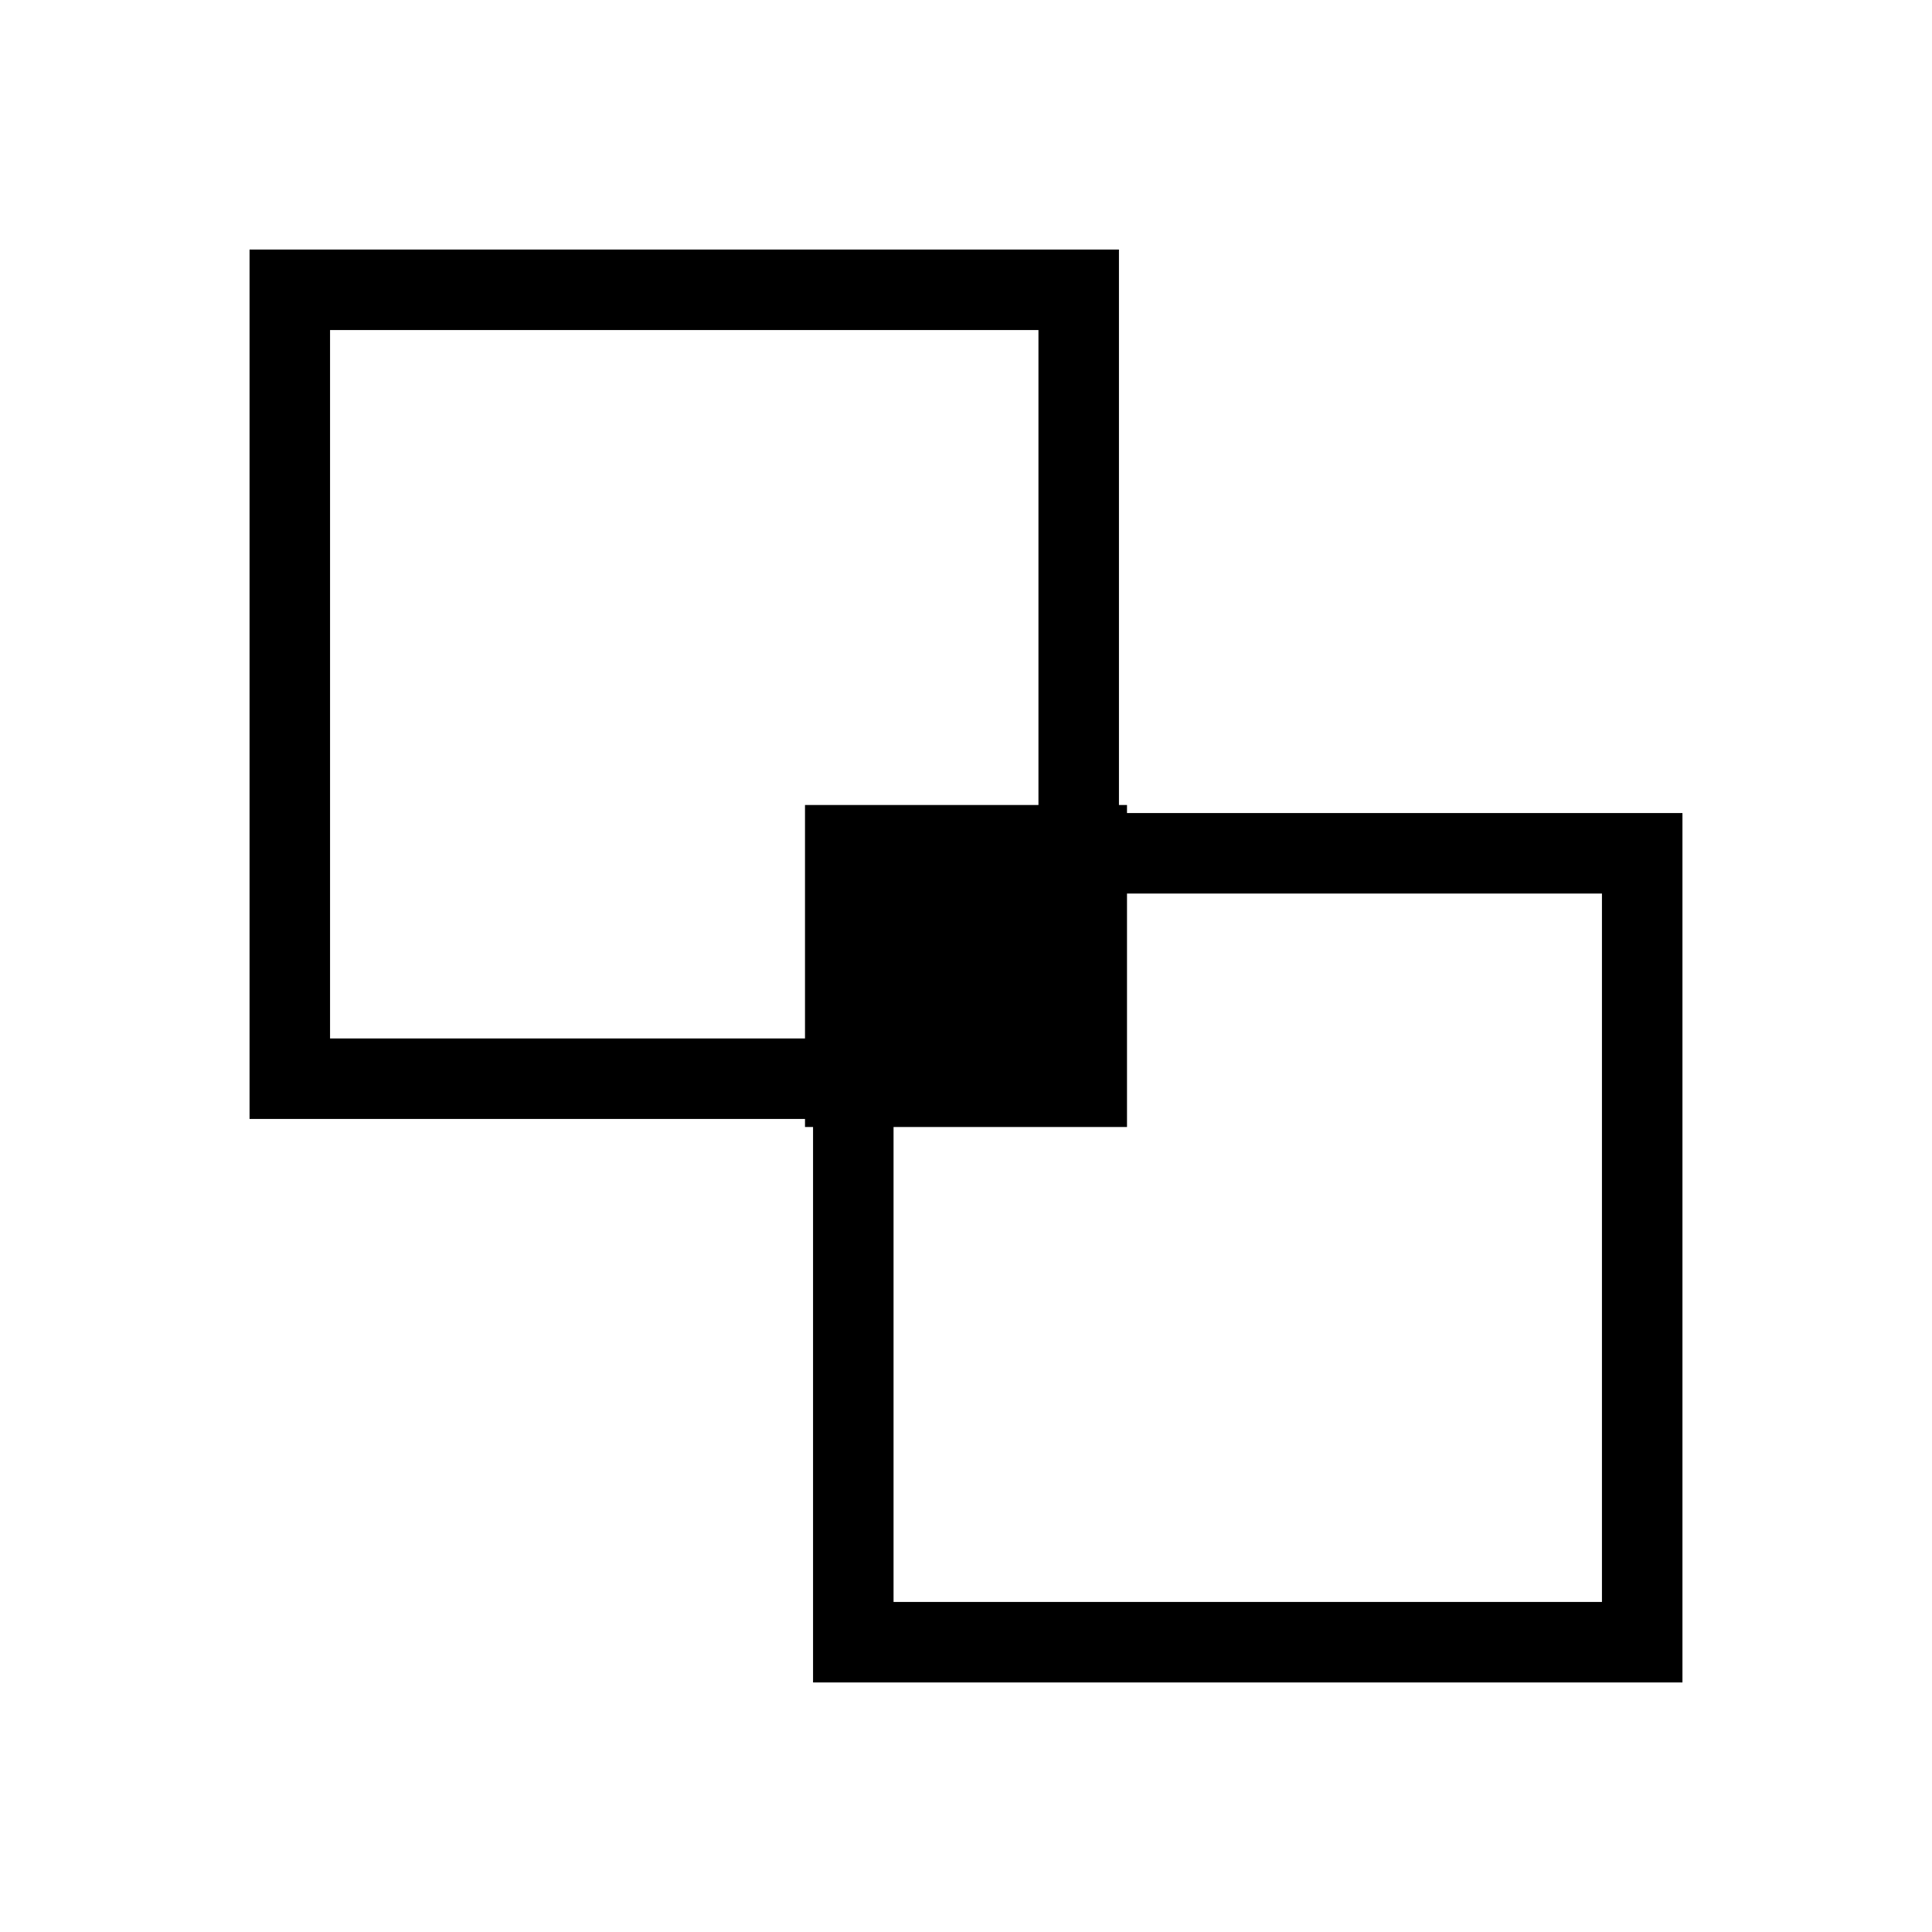
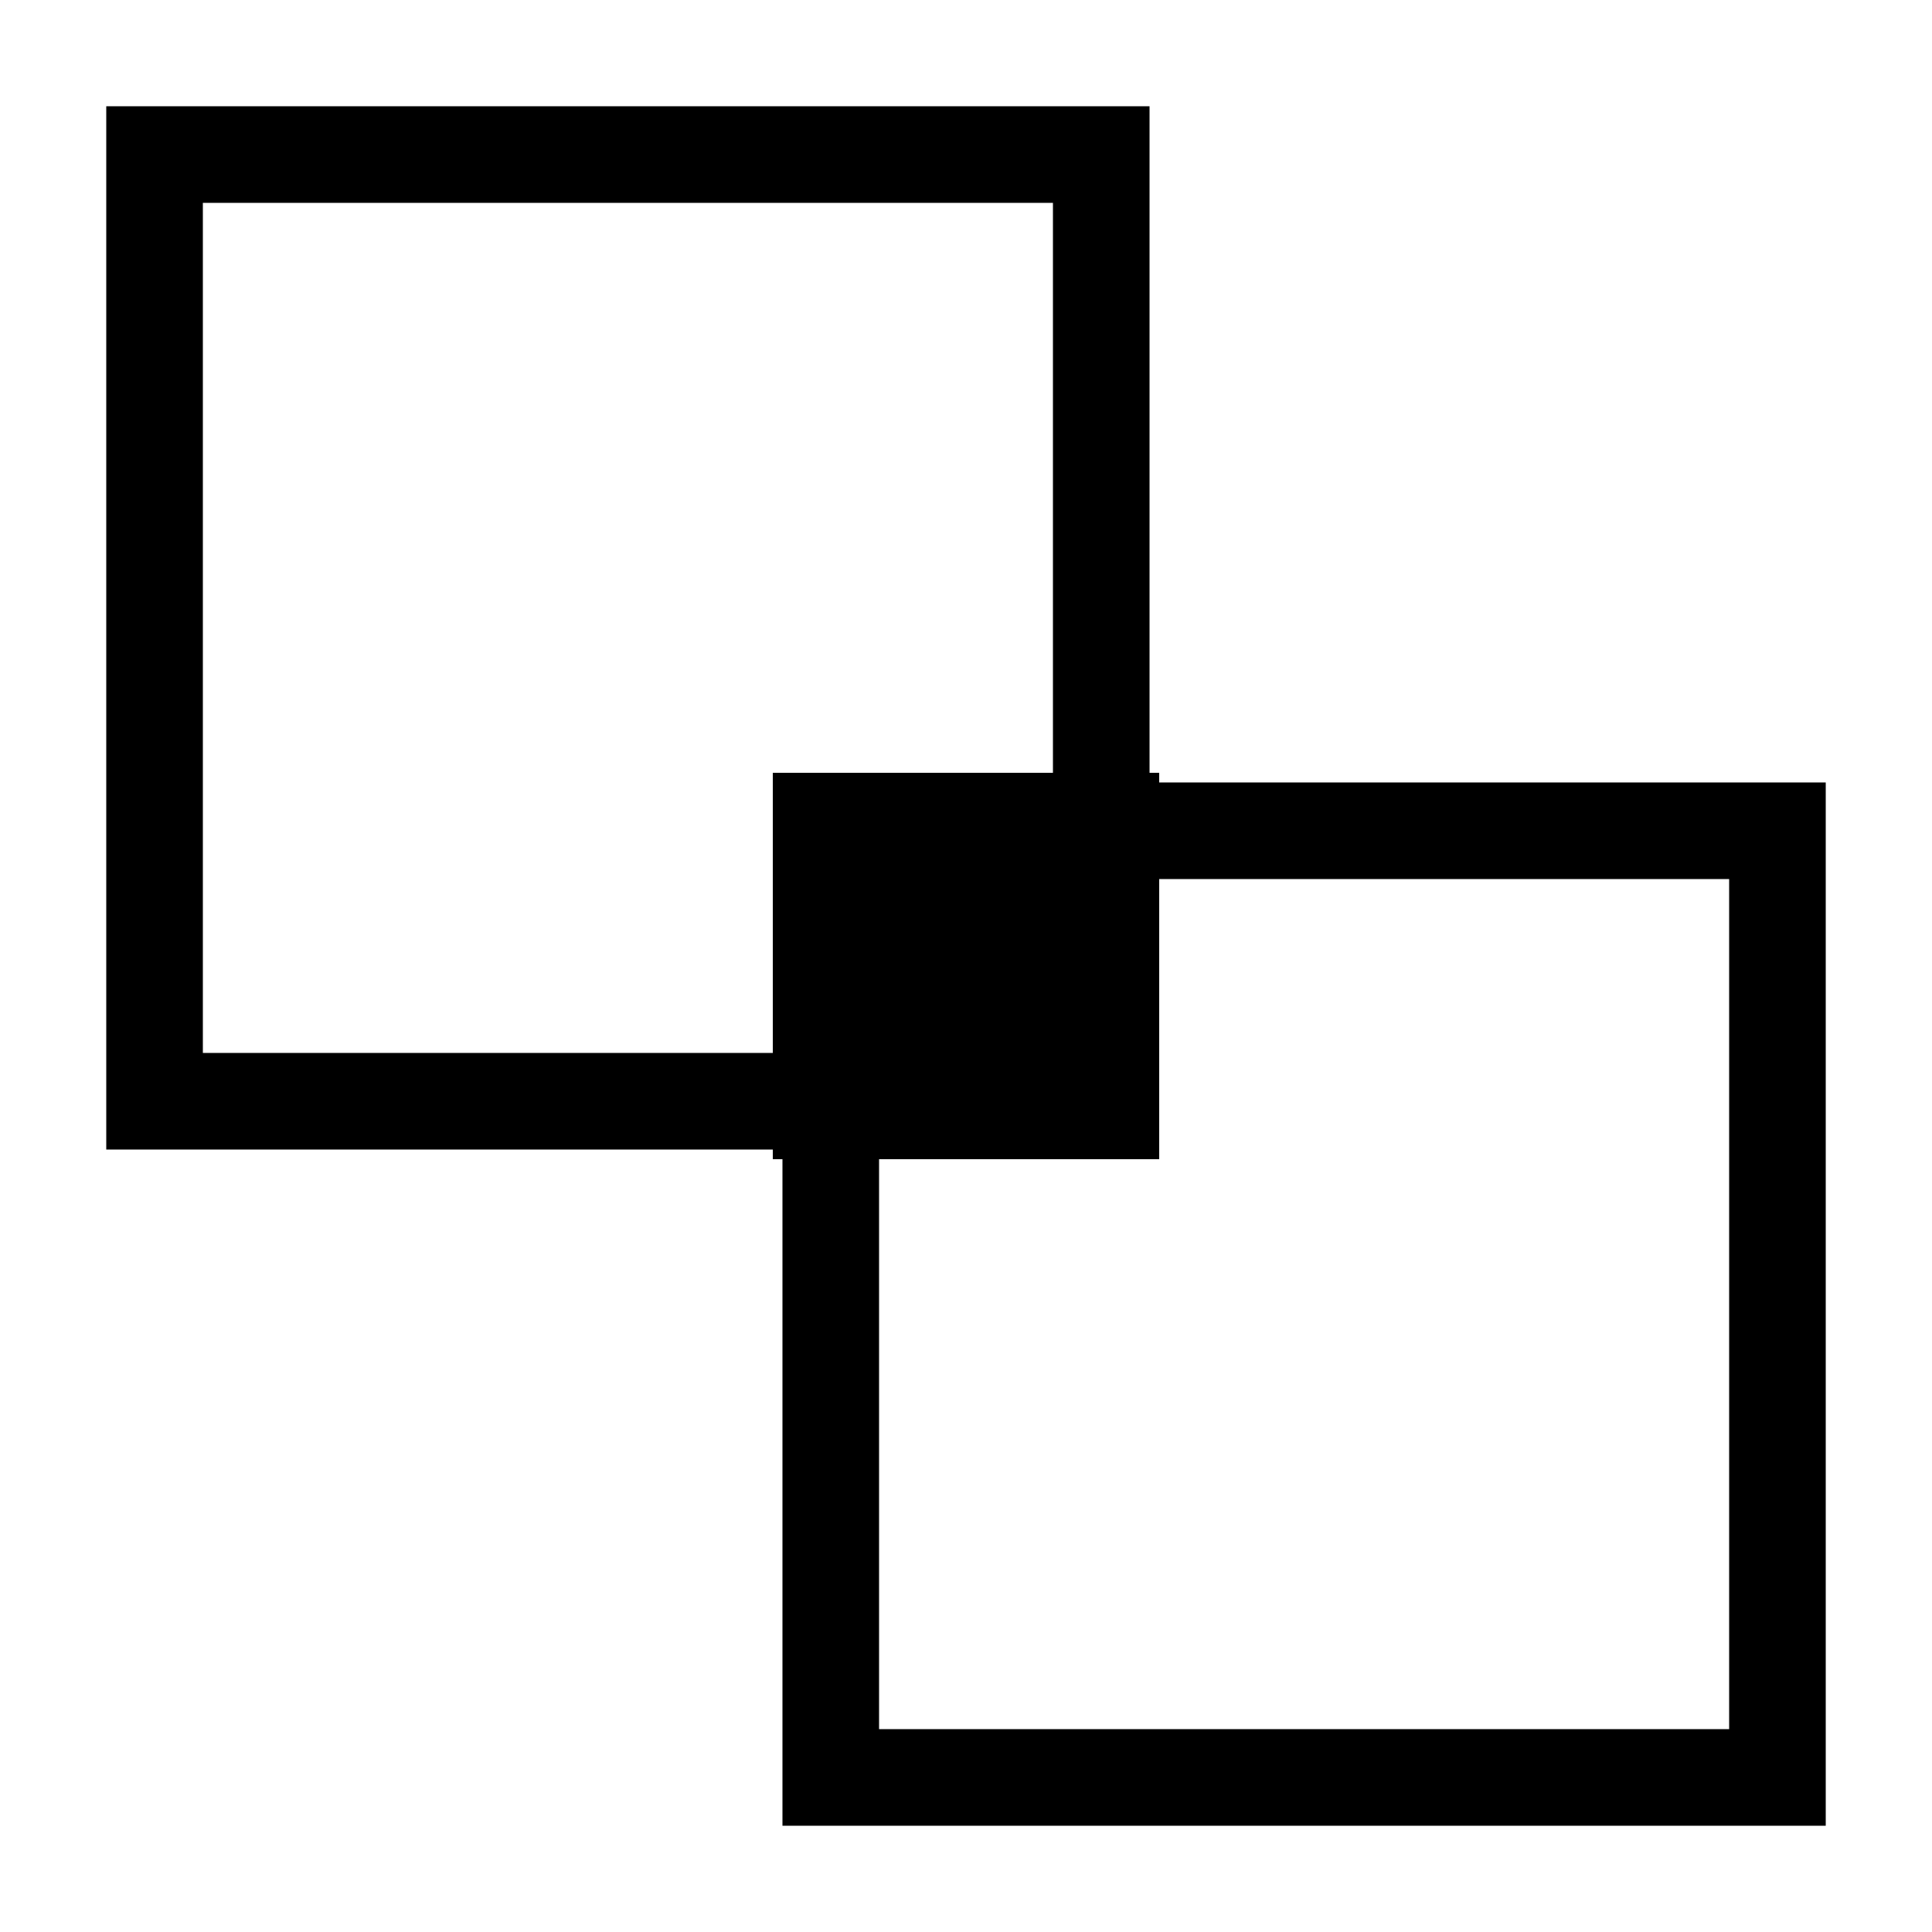
- <svg xmlns="http://www.w3.org/2000/svg" width="24" height="24" viewBox="0 0 24 24" fill="none" stroke="currentColor" stroke-width="1.5" stroke-linecap="butt" stroke-linejoin="miter">
+ <svg xmlns="http://www.w3.org/2000/svg" width="20" height="20" viewBox="2 2 20 20" fill="none" stroke="currentColor" stroke-width="1.5" stroke-linecap="butt" stroke-linejoin="miter">
  <rect x="3.6" y="3.6" width="9.8" height="9.8" stroke-width="1" />
  <rect x="10.6" y="10.6" width="9.8" height="9.8" stroke-width="1" />
  <rect x="10" y="10" width="4" height="4" fill="currentColor" fill-opacity="1.0" stroke="none" />
</svg>
